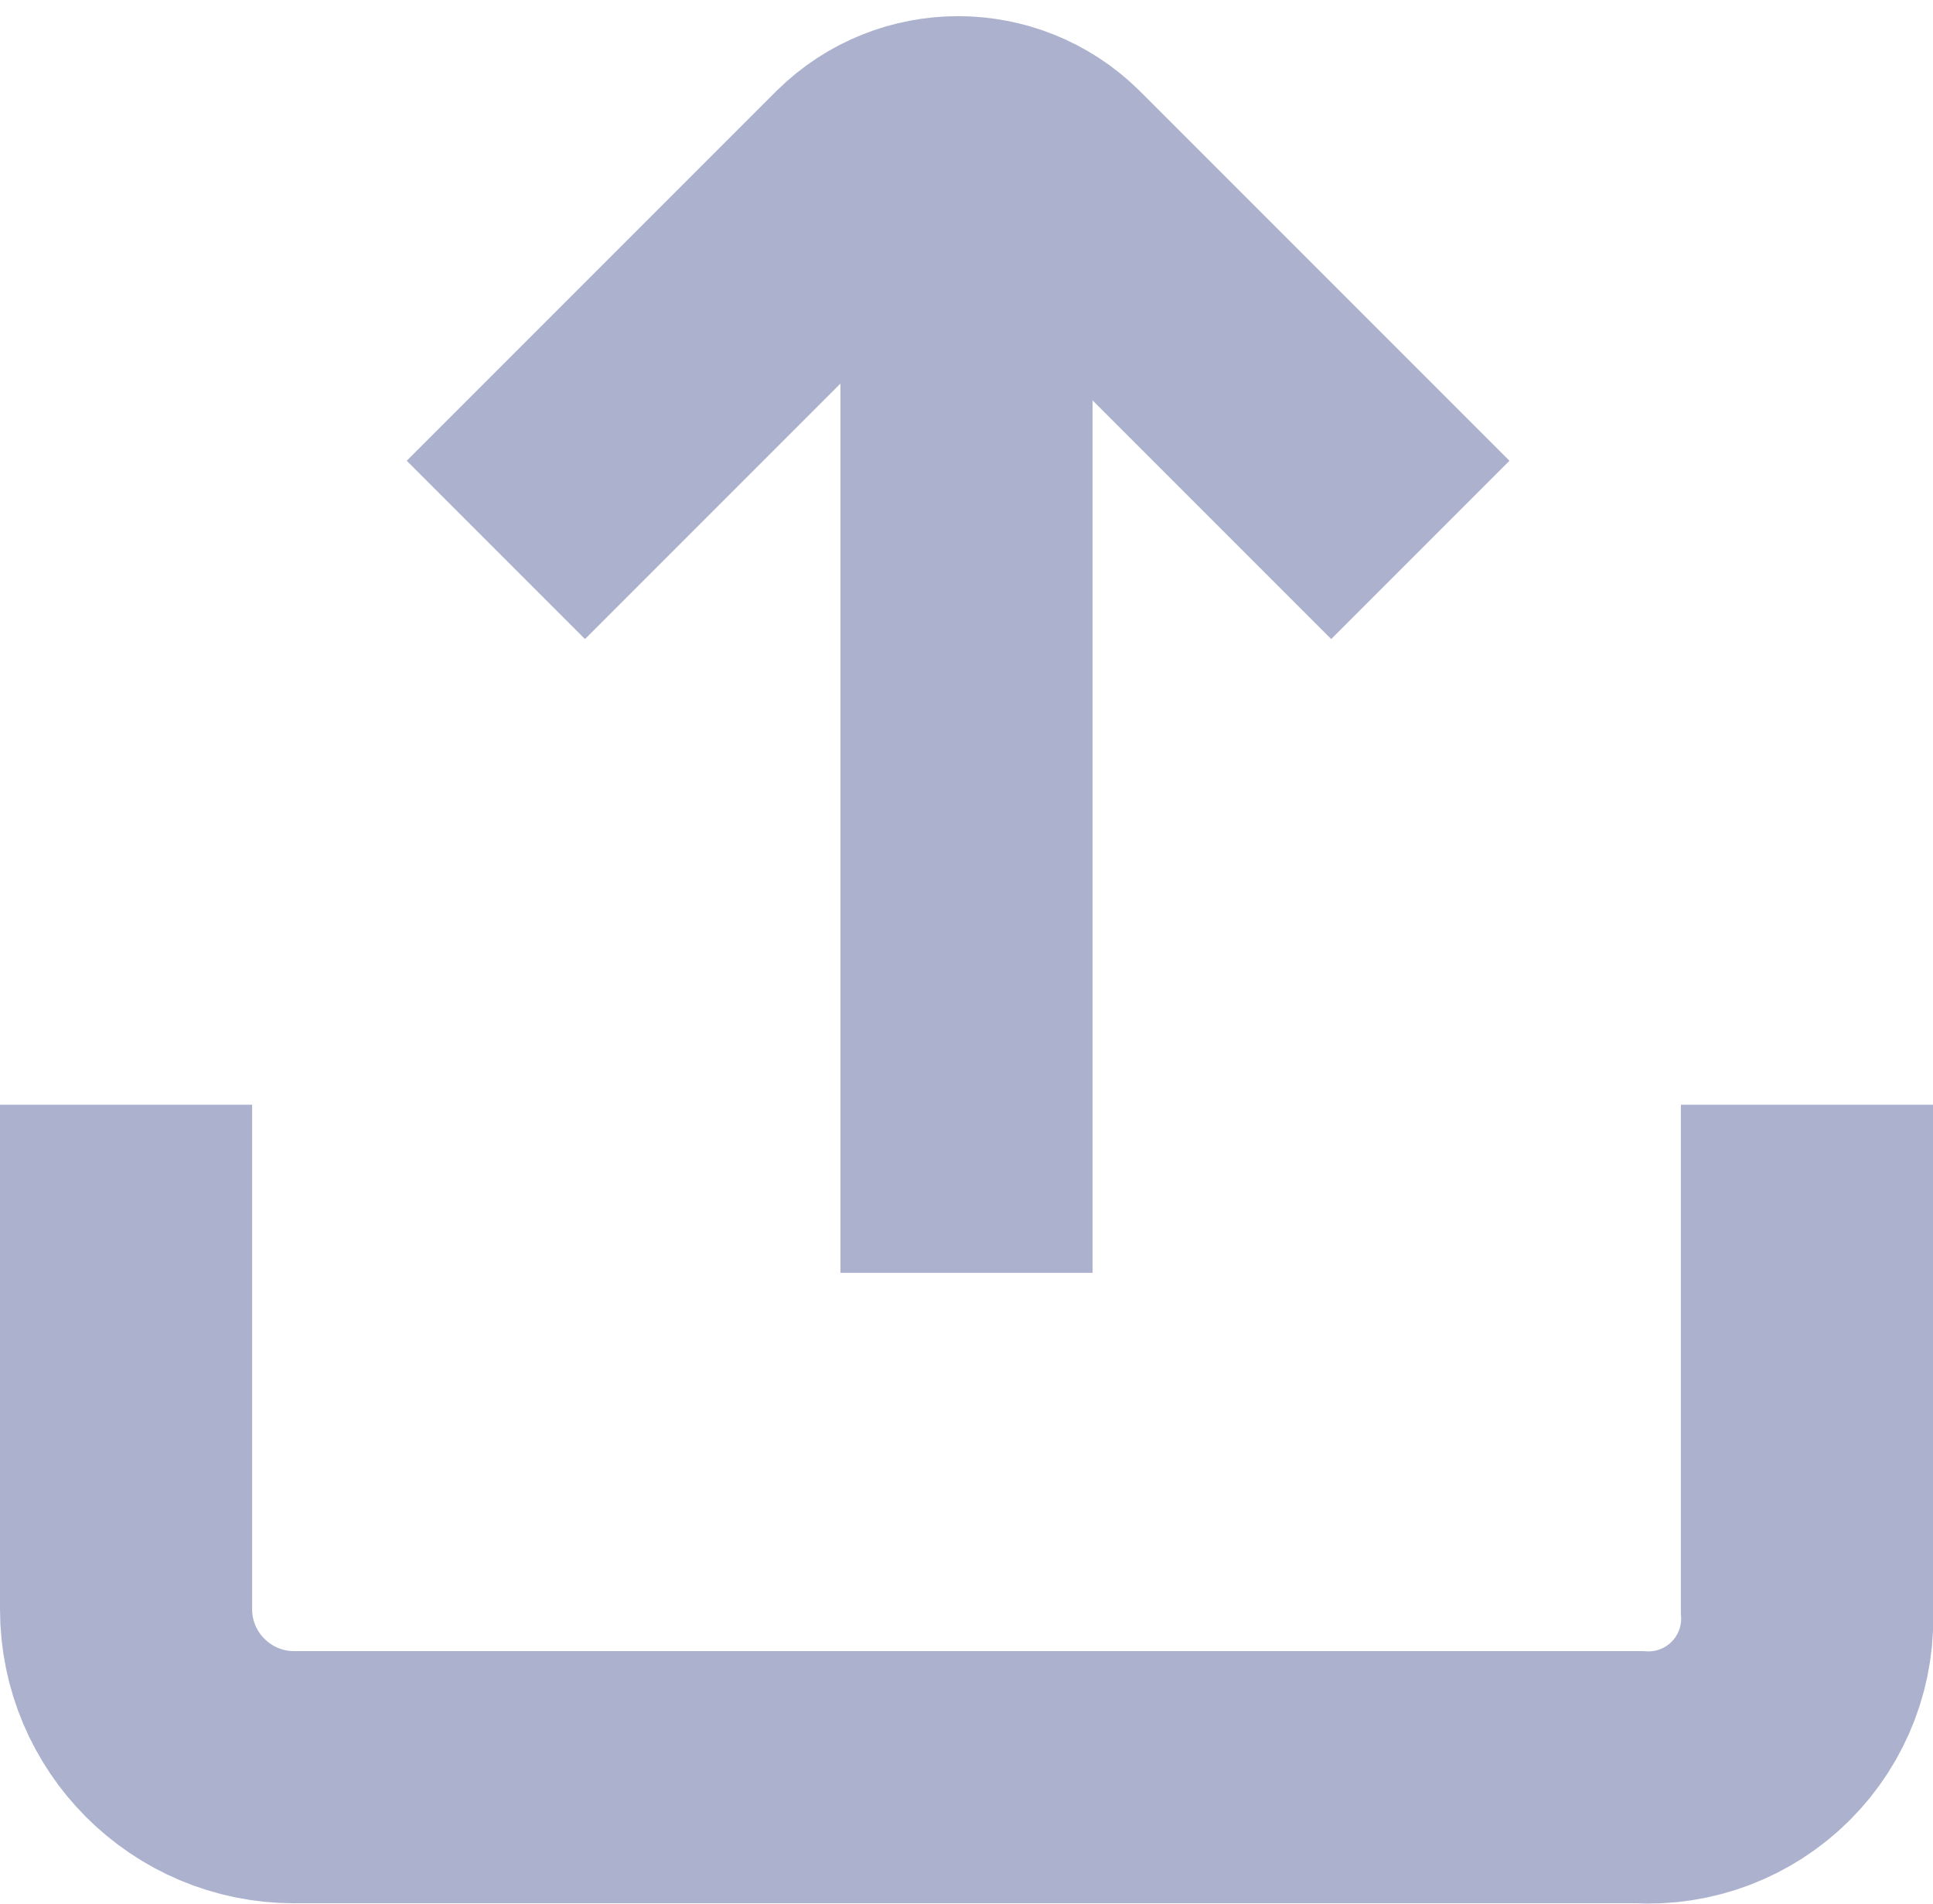
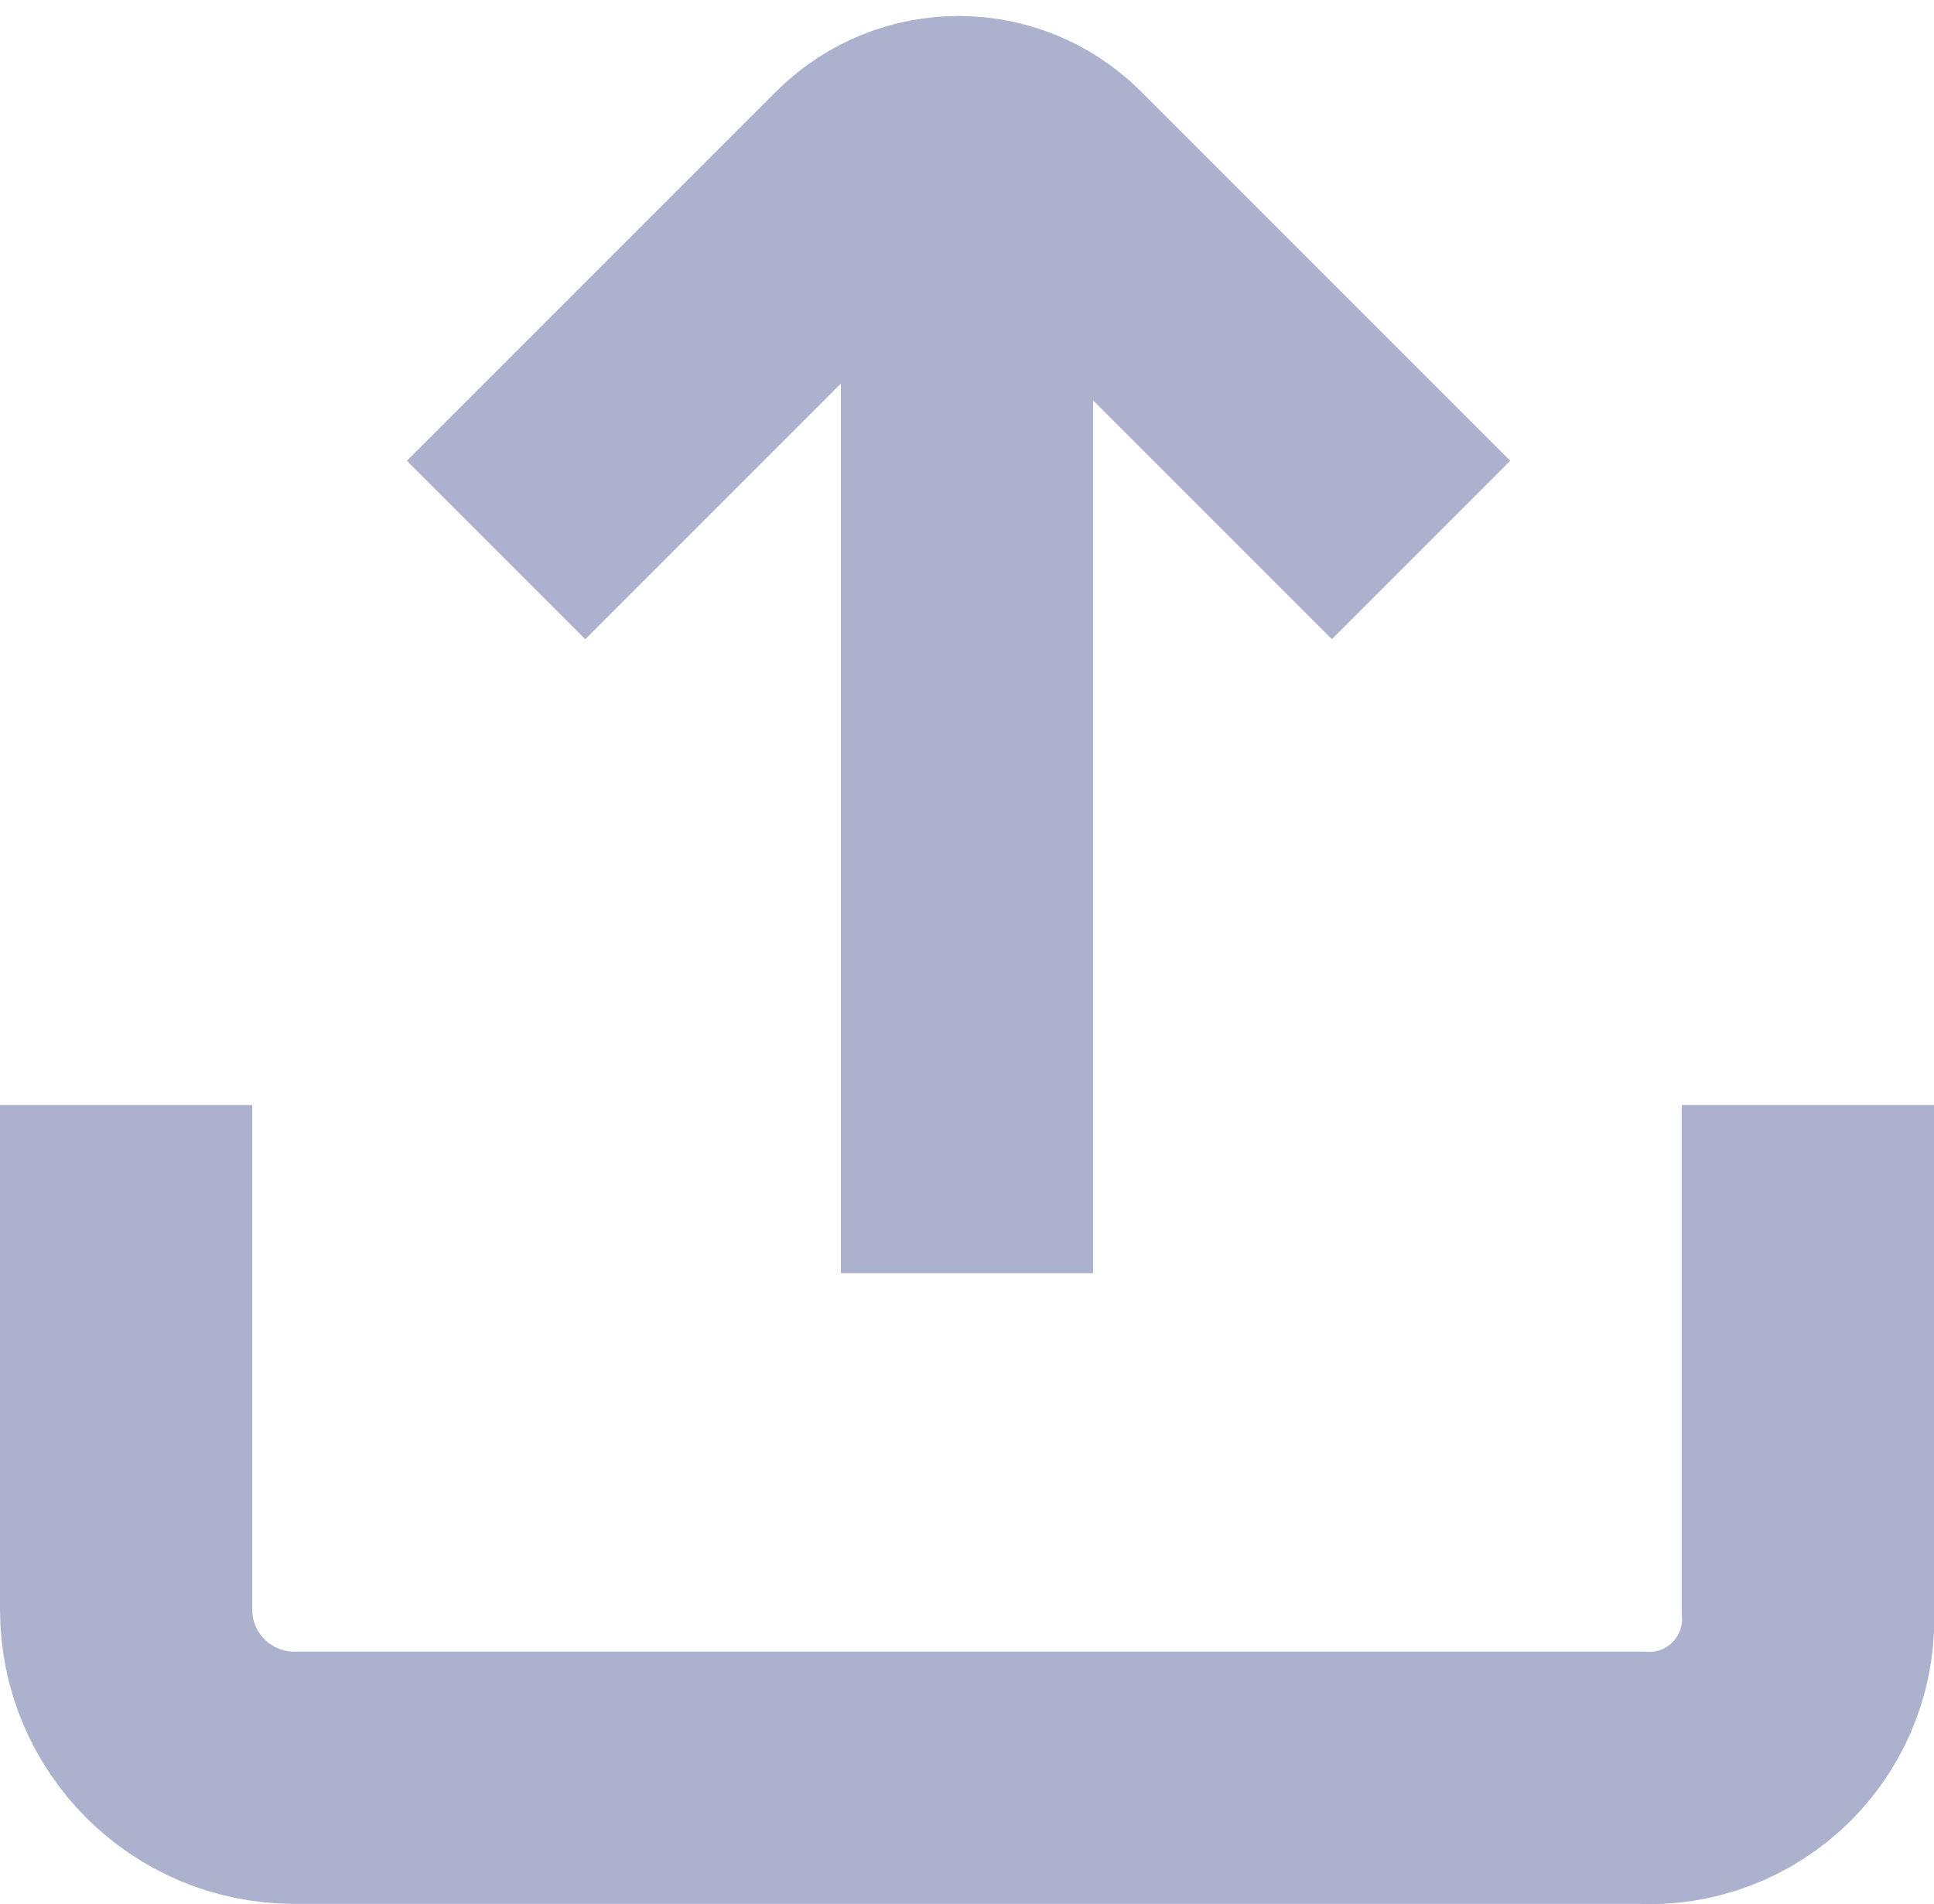
- <svg xmlns="http://www.w3.org/2000/svg" viewBox="0 0 11.5 11.321">
+ <svg xmlns="http://www.w3.org/2000/svg" viewBox="0 0 11.5 11.32">
  <defs>
    <style>
            .cls-1{fill:none;stroke:#acb2ce;stroke-miterlimit:10;stroke-width:1.5px}
        </style>
  </defs>
-   <g id="icon_Upload" transform="translate(-767.25 -614.429)">
+   <g id="icon_Upload" transform="translate(-767.25 -614.43)">
    <path id="패스_512" d="M10.8 7.5v3a.945.945 0 0 1-1 1h-8a1 1 0 0 1-1-1v-3" class="cls-1" data-name="패스 512" transform="translate(767.2 613.5)" />
    <path id="선_322" d="M0 7V0" class="cls-1" data-name="선 322" transform="translate(773 615)" />
    <path id="패스_513" d="M8.5 3.2L6.3 1a.785.785 0 0 0-1.1 0L3 3.2" class="cls-1" data-name="패스 513" transform="translate(767.2 614.5)" />
  </g>
</svg>
